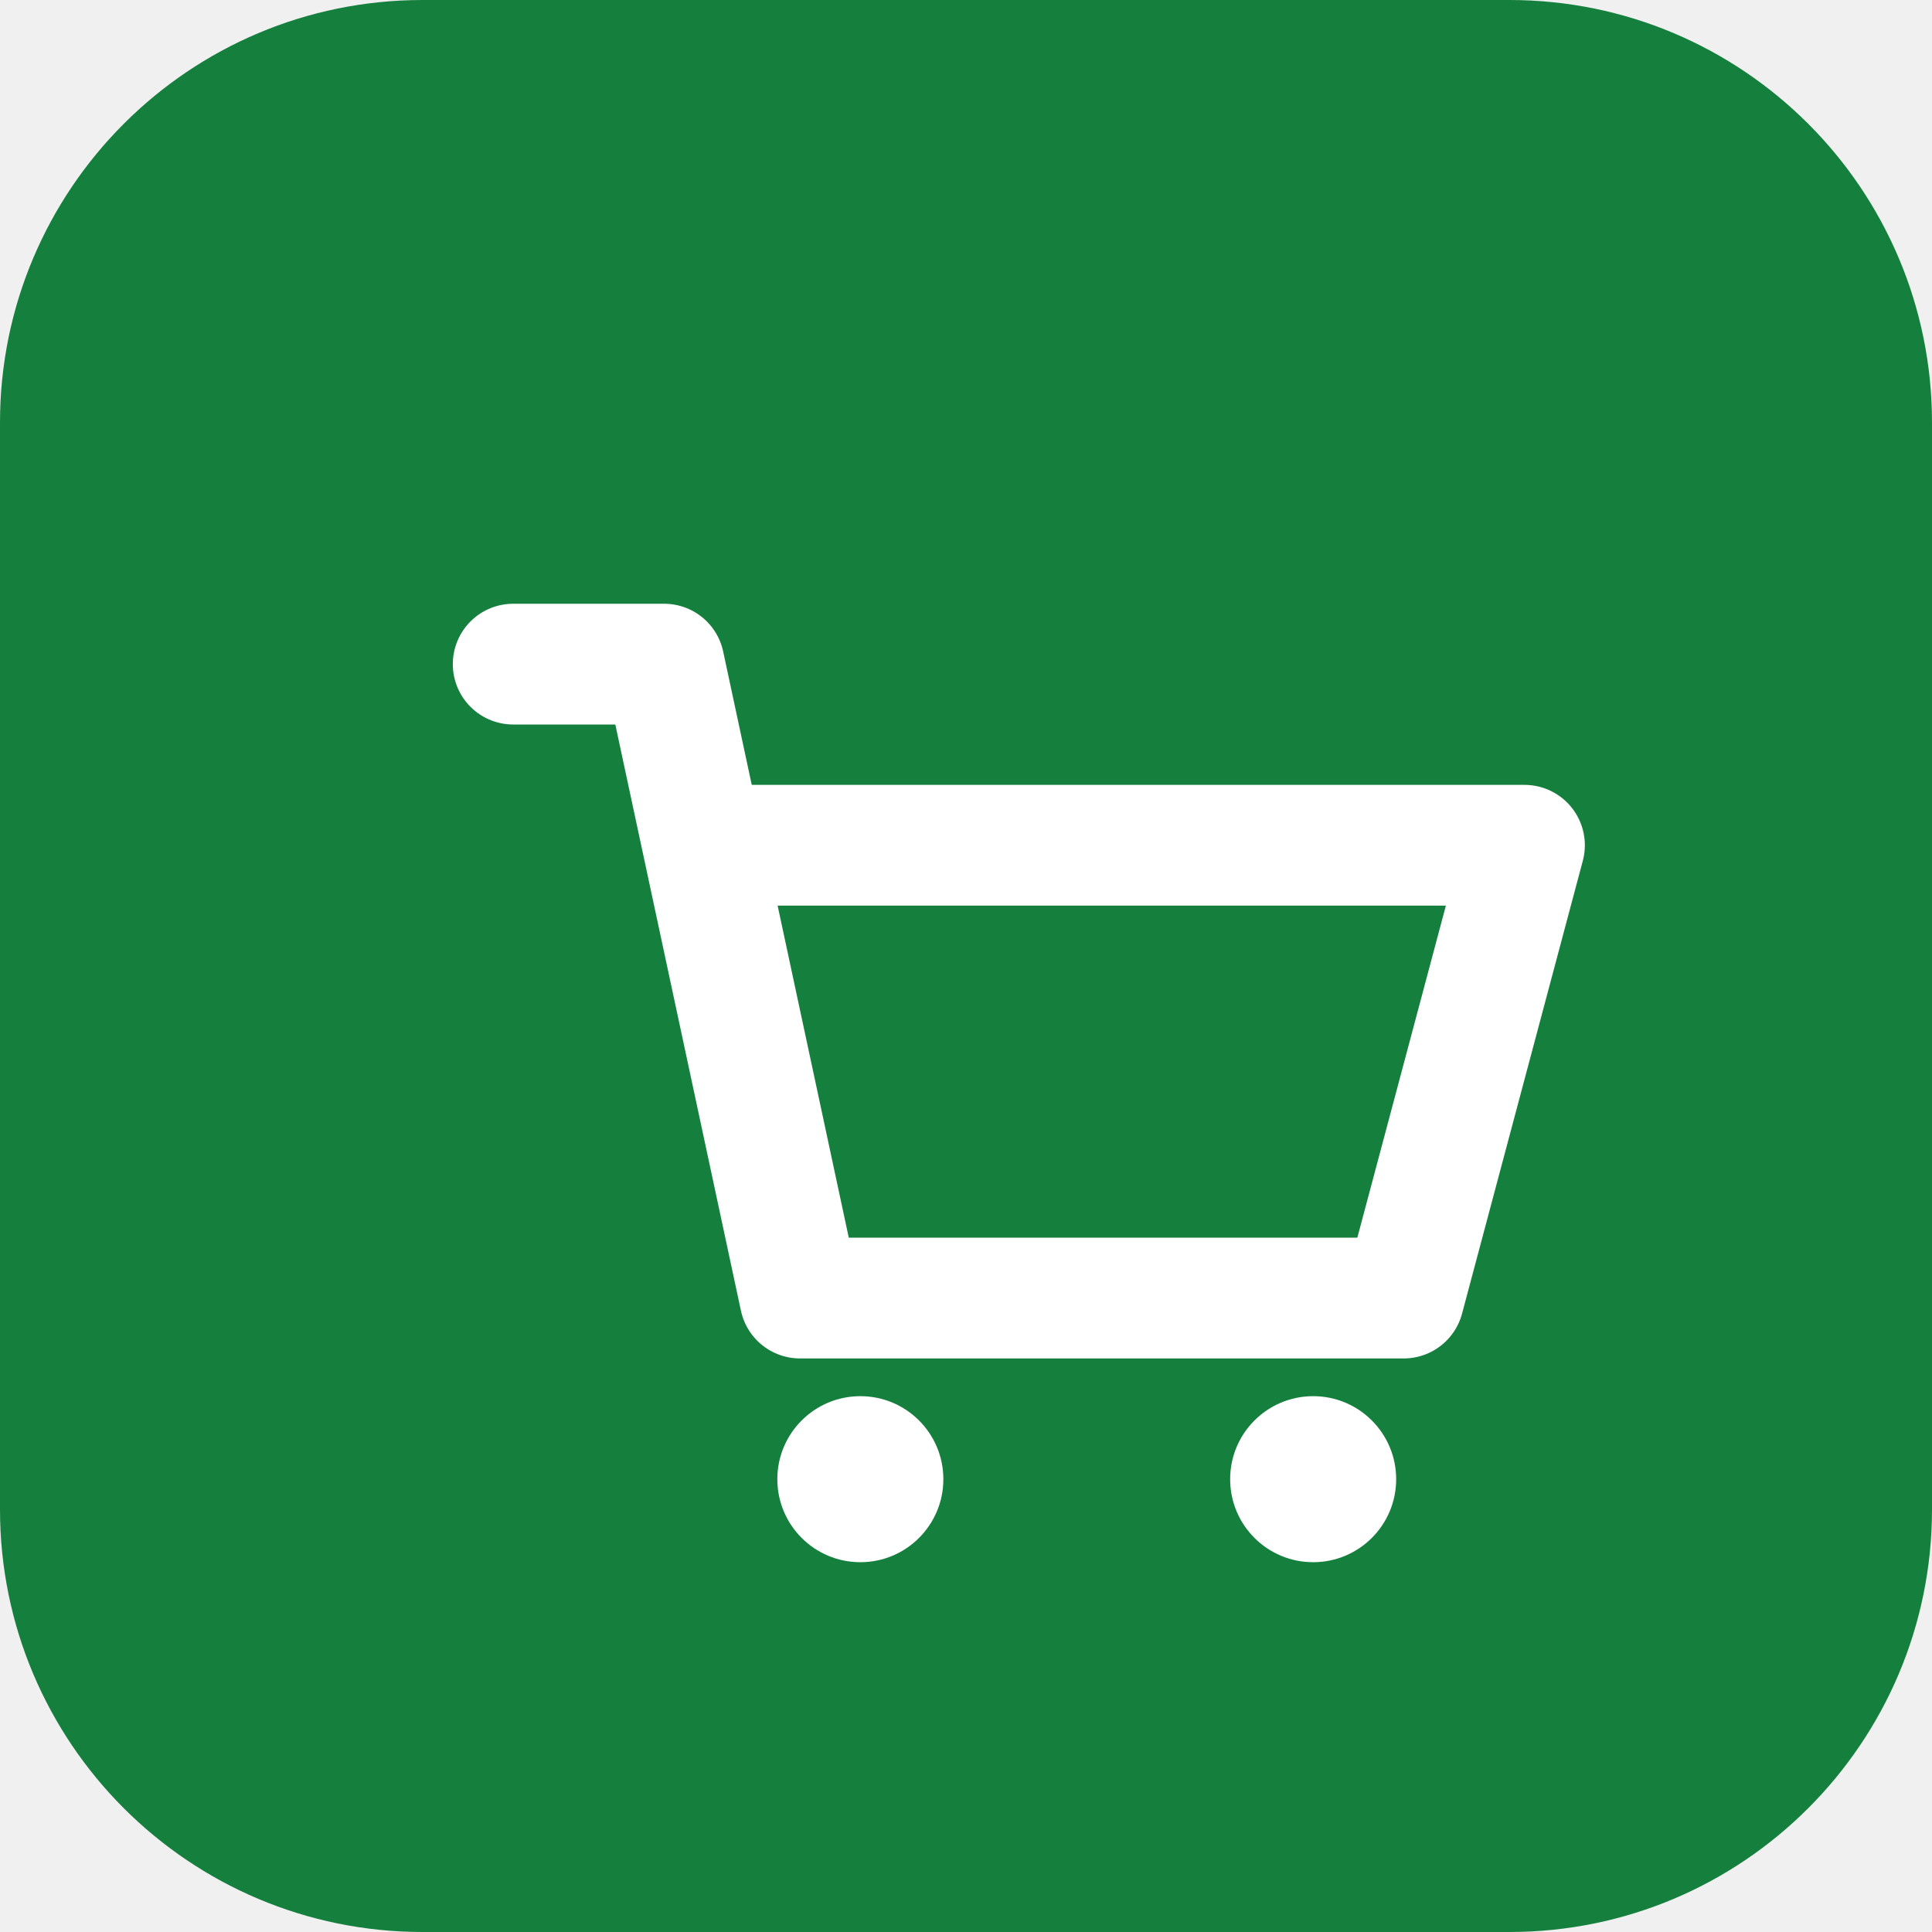
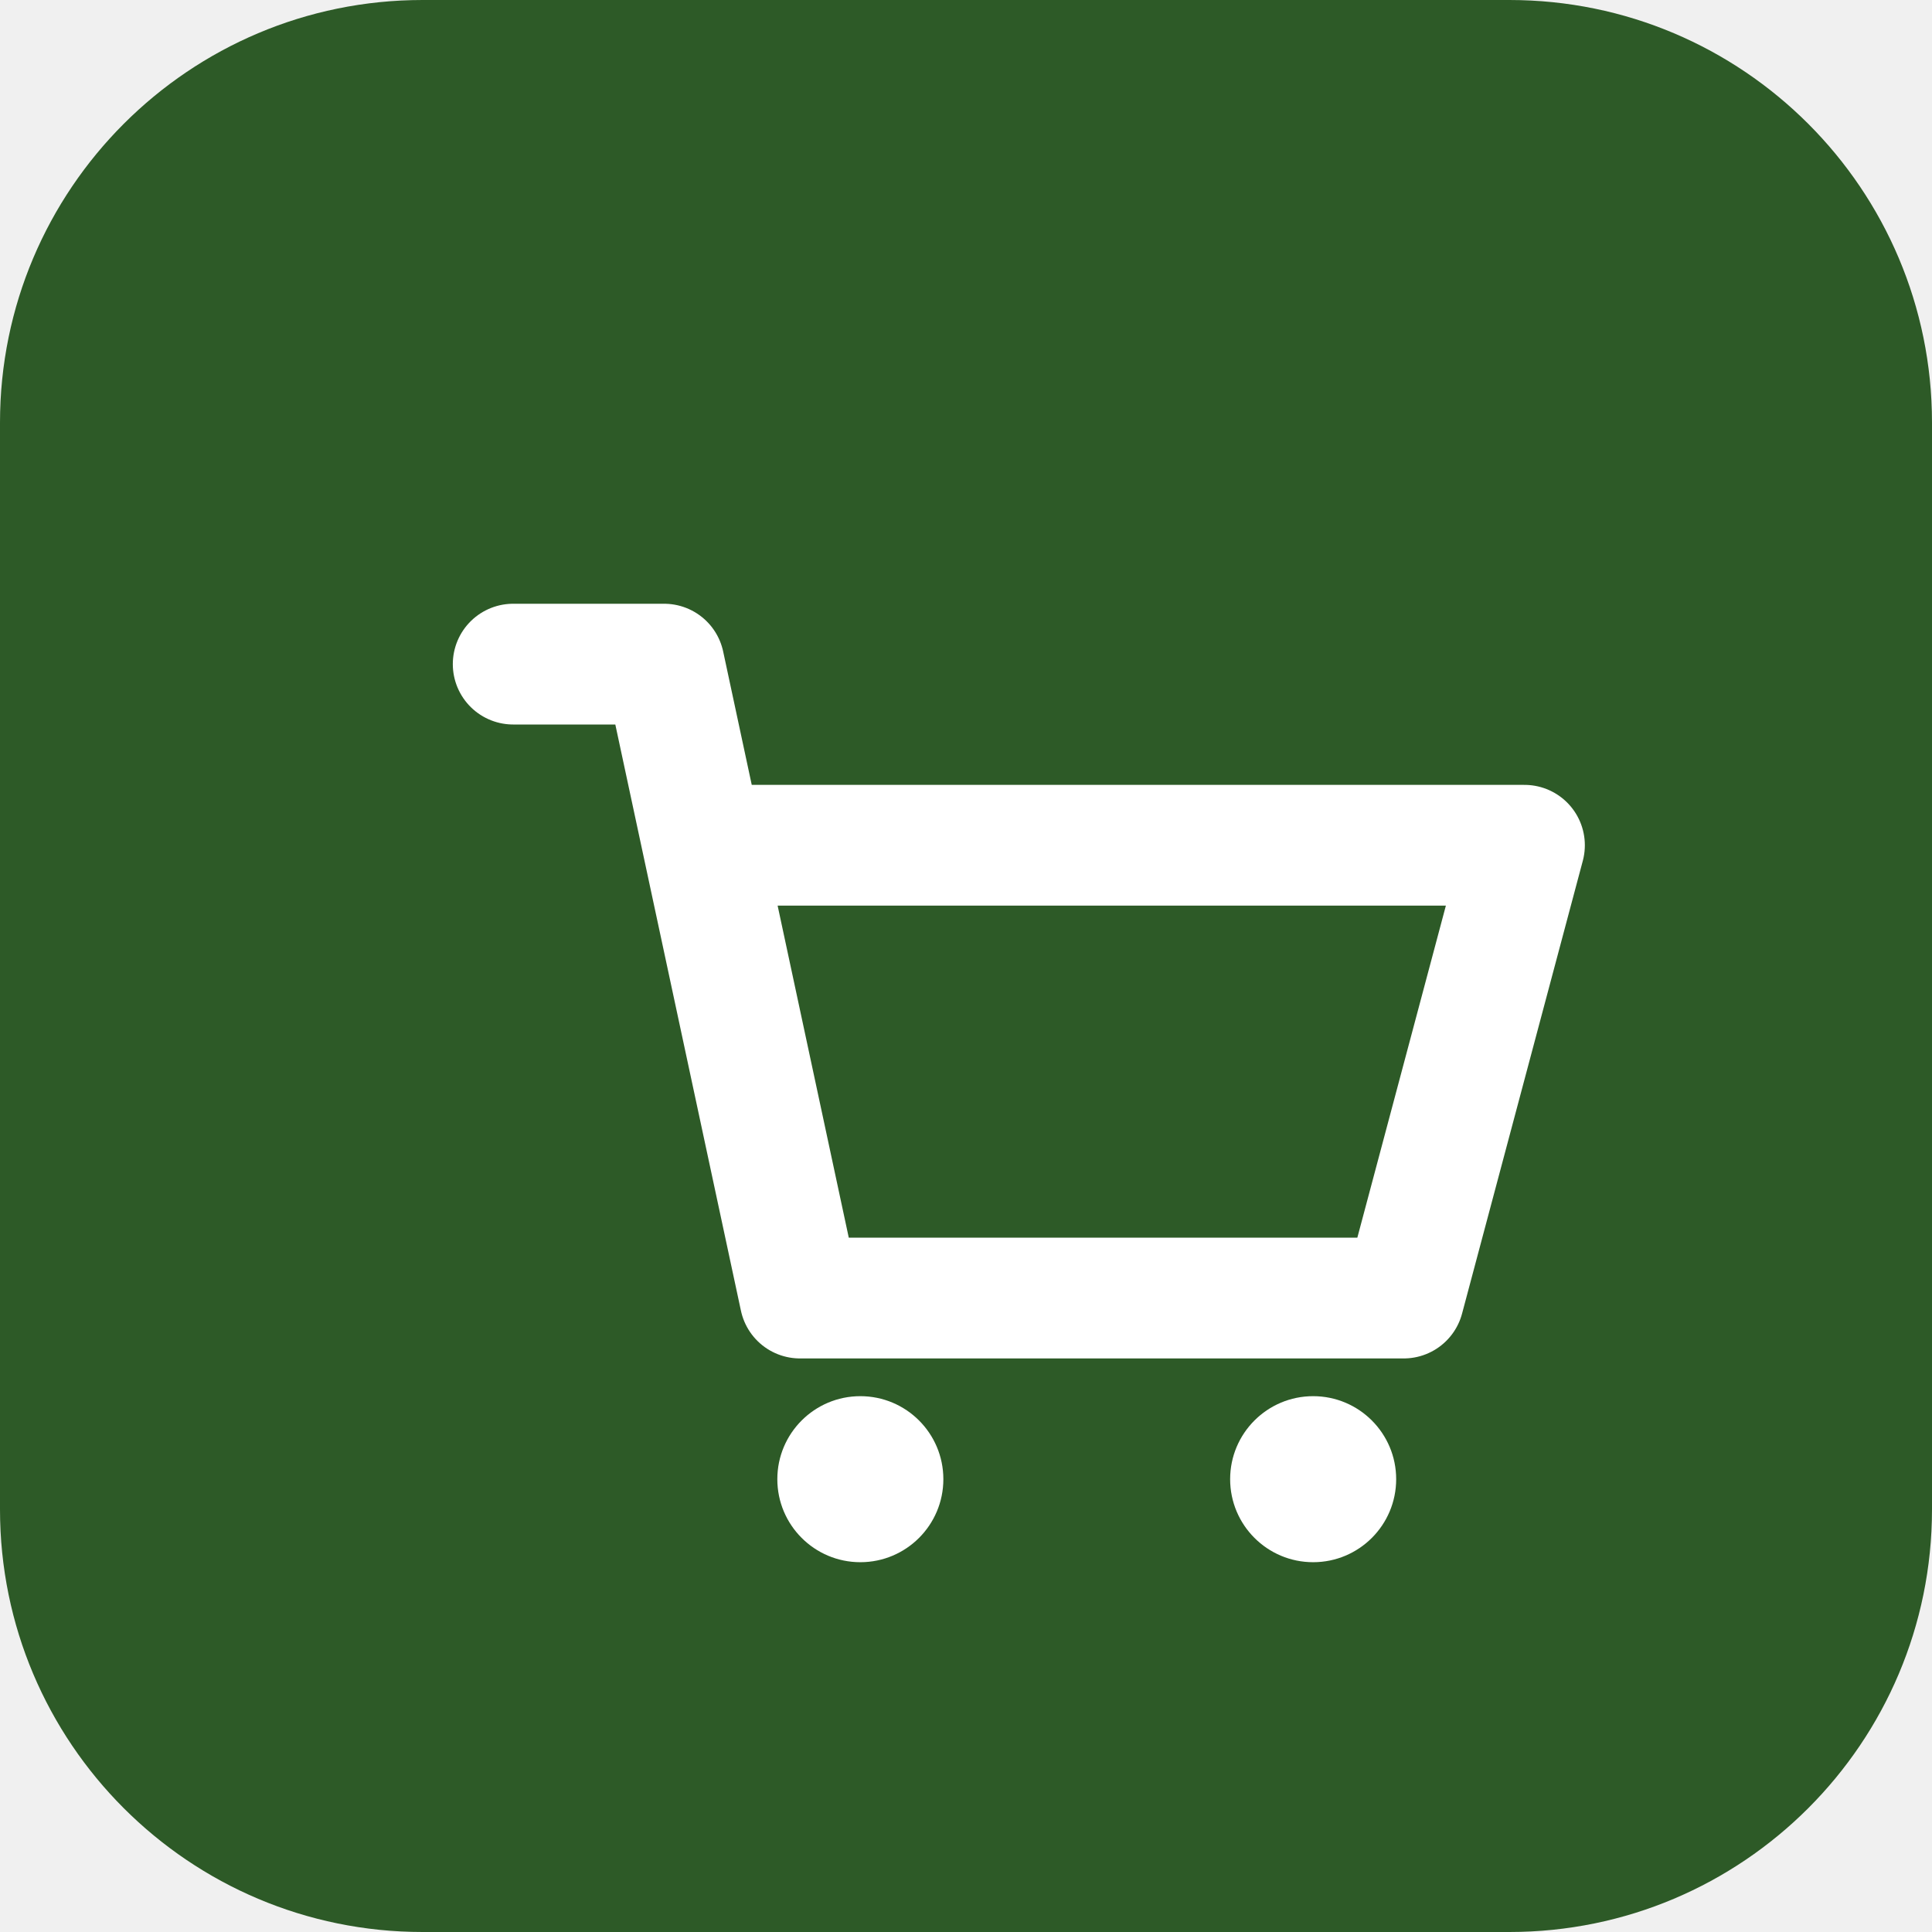
<svg xmlns="http://www.w3.org/2000/svg" viewBox="0 0 512 512">
-   <rect width="512" height="512" rx="112" fill="#15803d" />
+   <rect width="512" height="512" rx="112" fill="#2d5a27" />
  <path d="M136 176h40l36 168h160l32-120H196" fill="none" stroke="#fff" stroke-width="32" stroke-linecap="round" stroke-linejoin="round" />
  <circle cx="228" cy="392" r="22" fill="#fff" />
  <circle cx="348" cy="392" r="22" fill="#fff" />
</svg>
